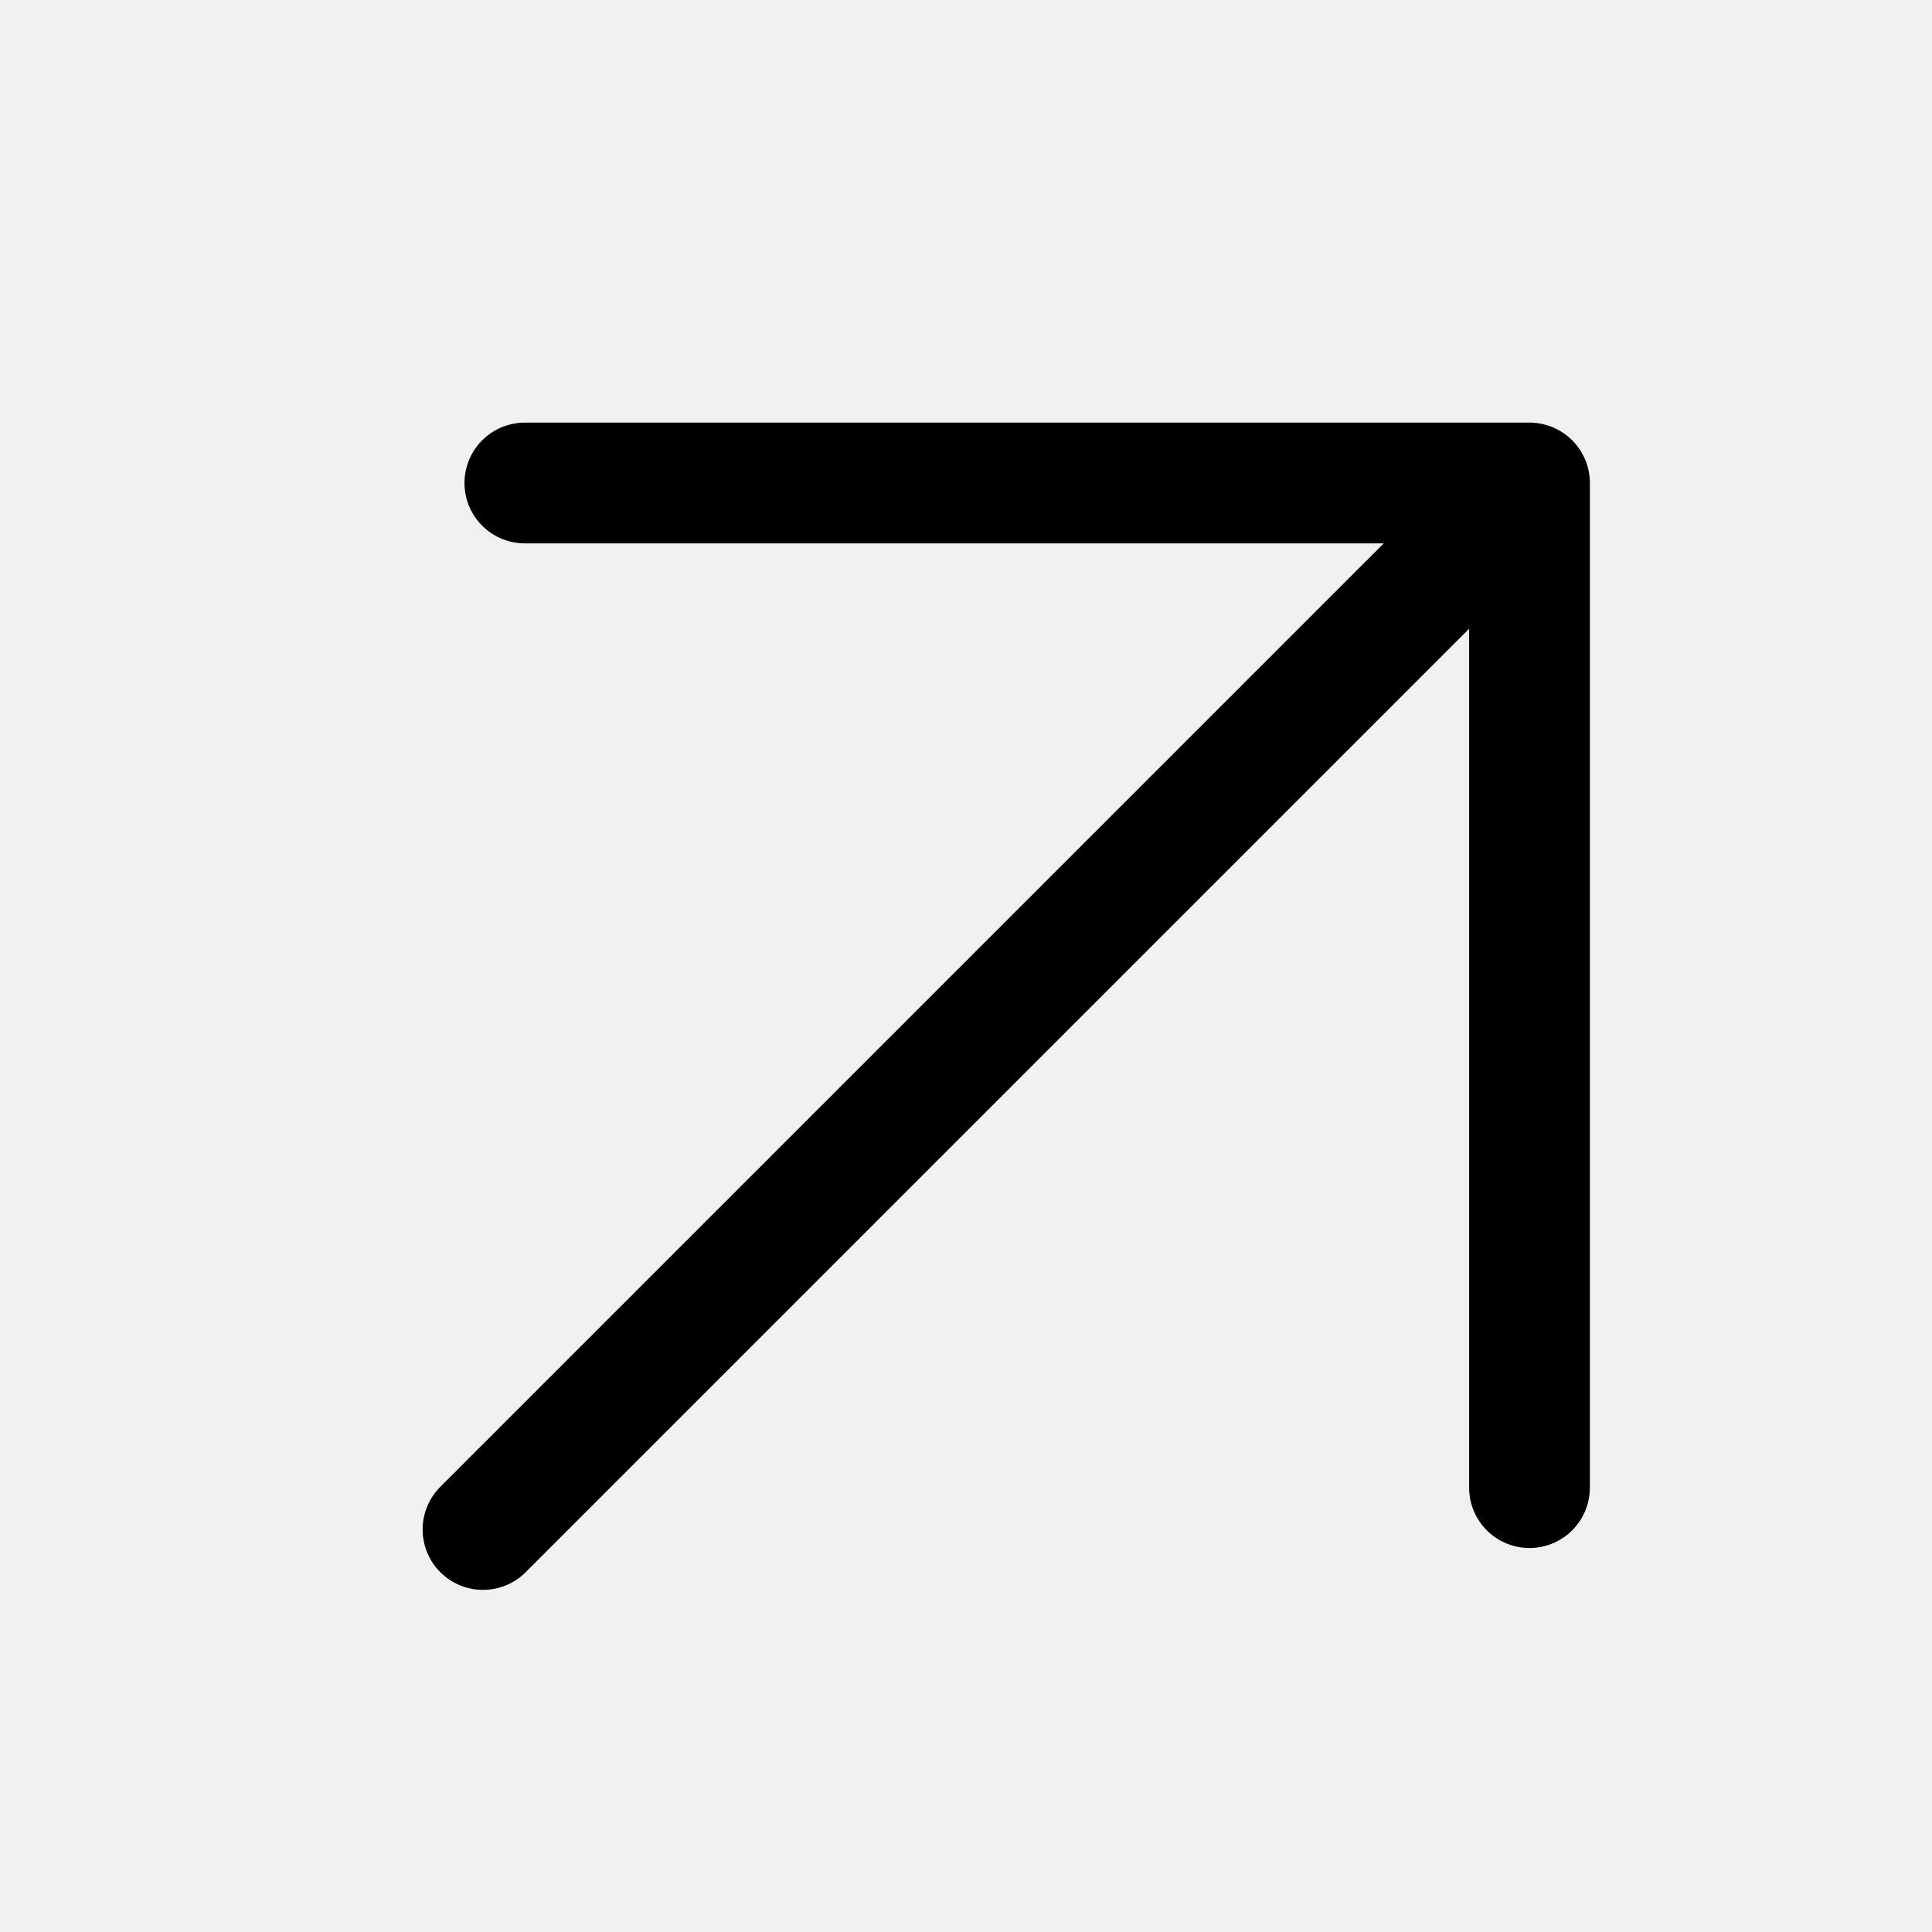
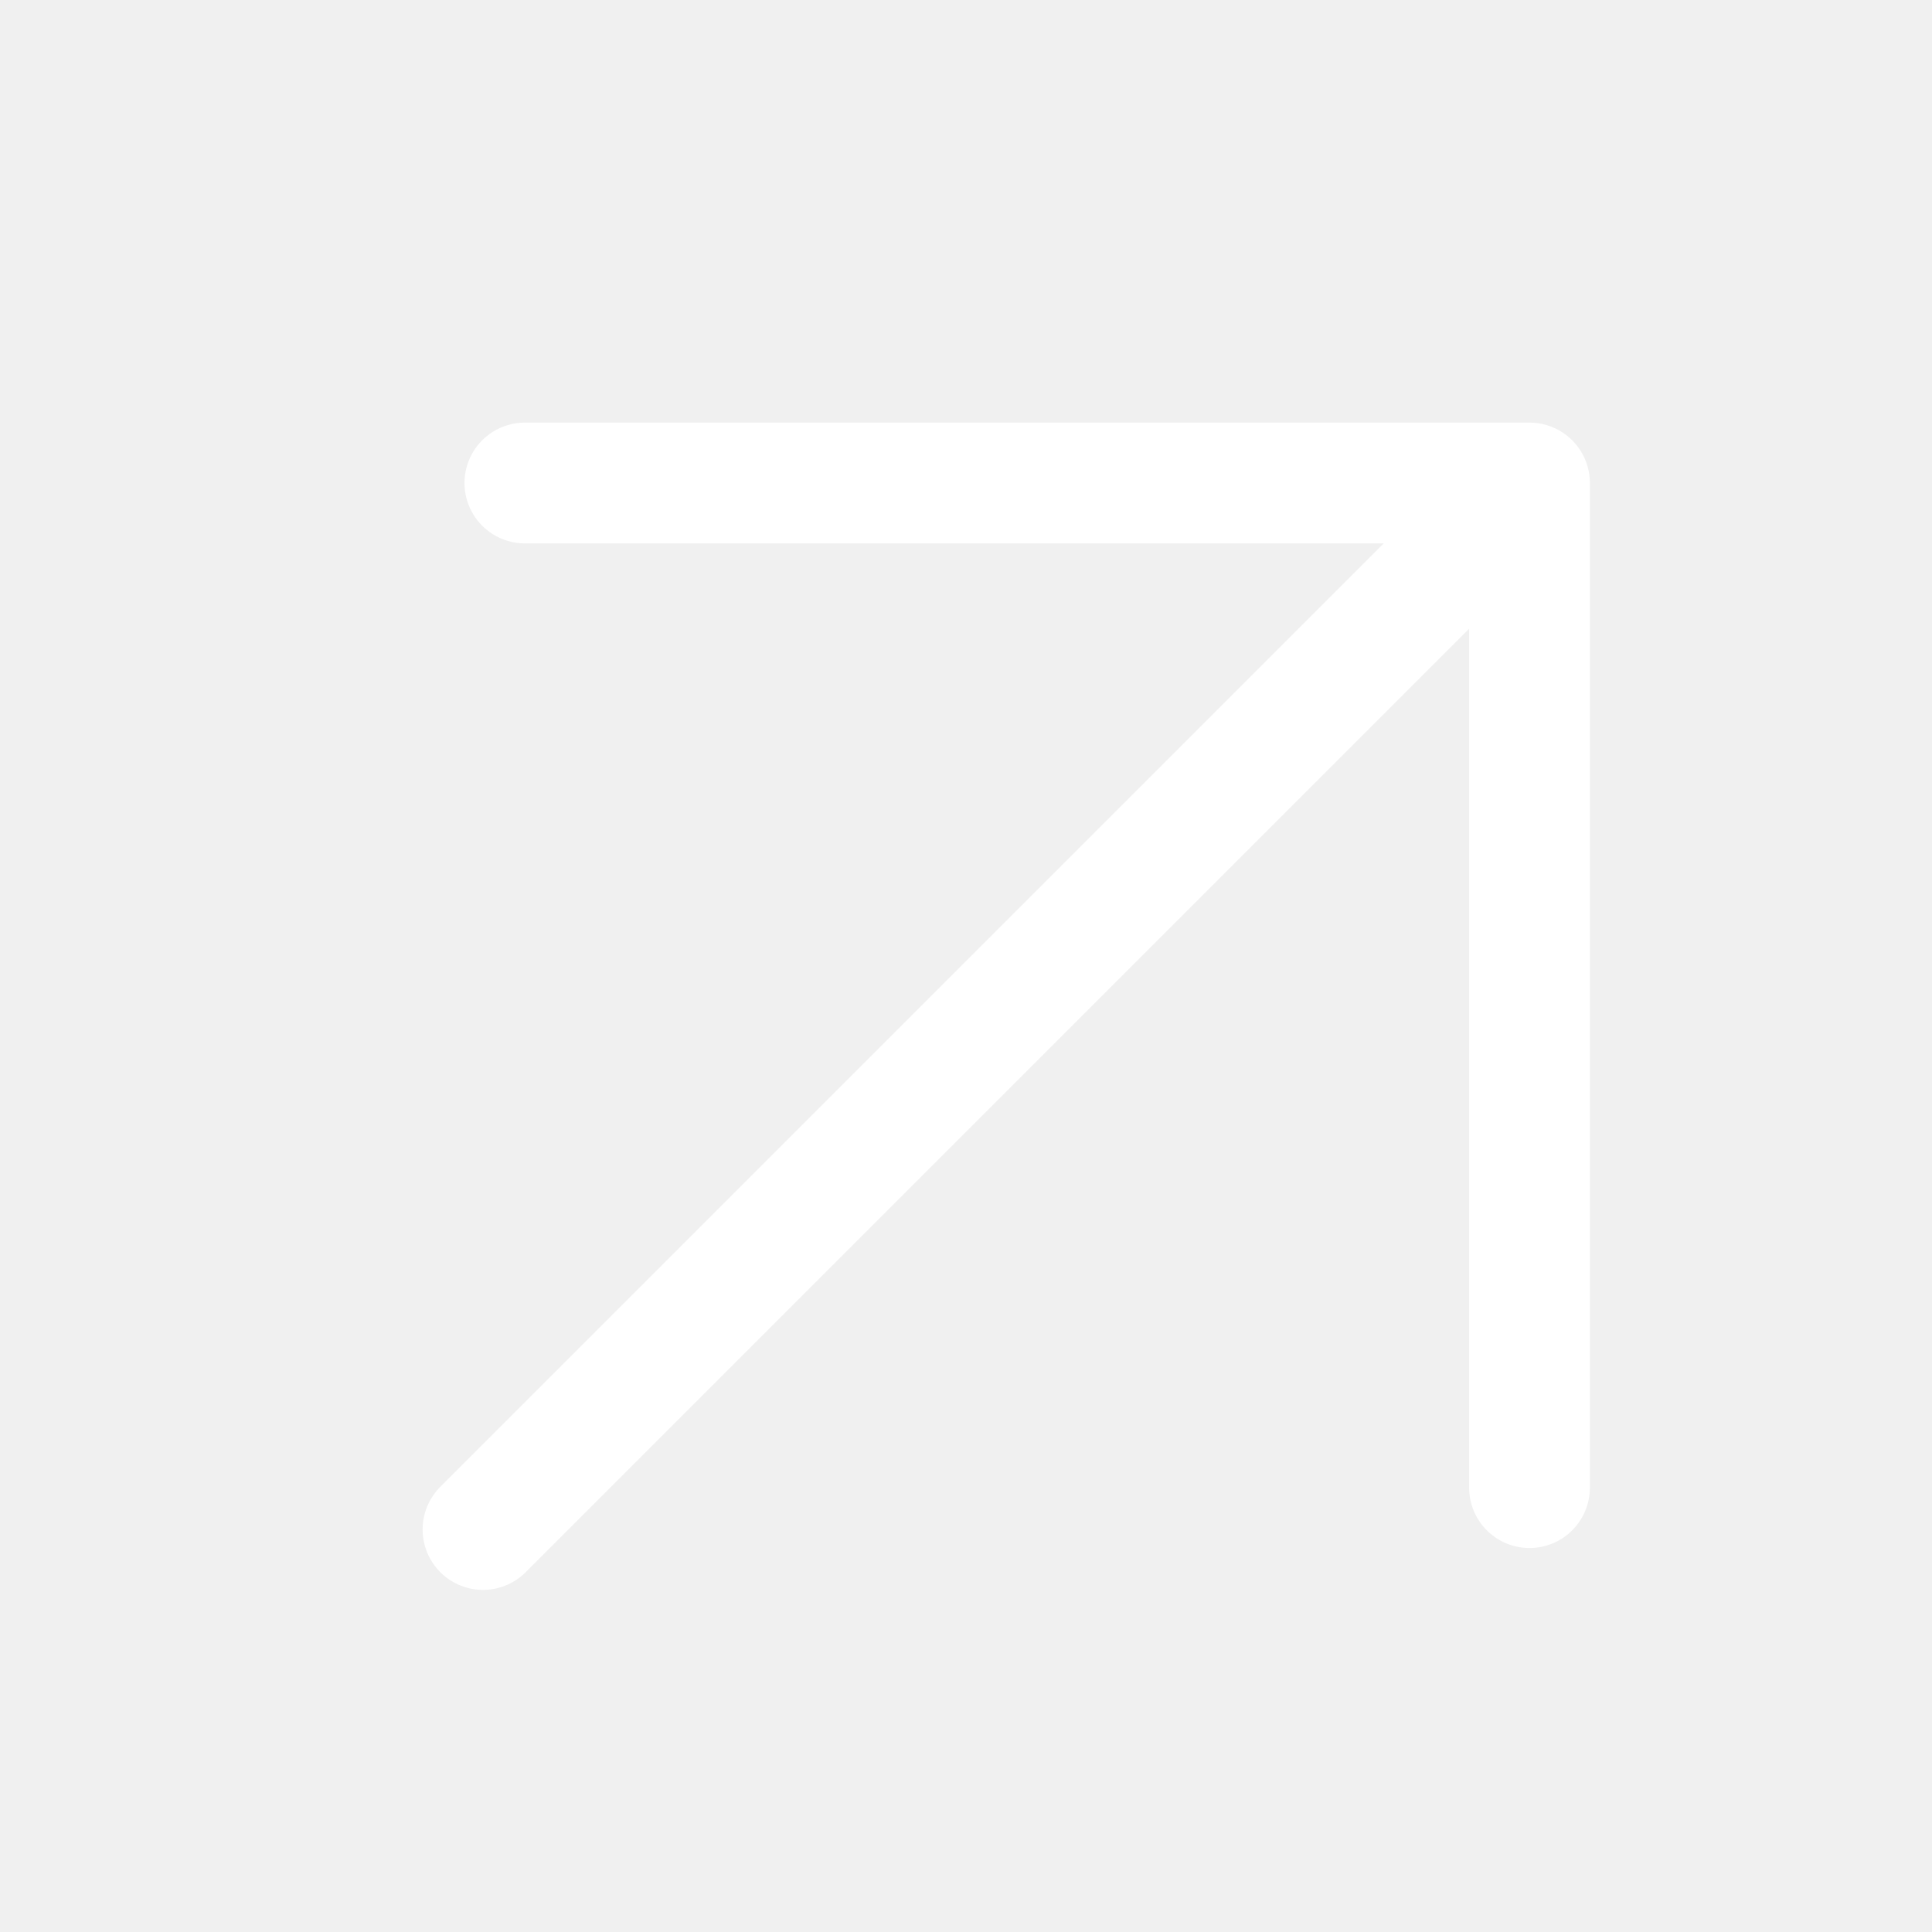
<svg xmlns="http://www.w3.org/2000/svg" width="24" height="24" viewBox="0 0 24 24" fill="none">
-   <path d="M6 19L19 6M19 6V18.48M19 6H6.52" stroke="black" stroke-width="1.5" stroke-linecap="round" stroke-linejoin="round" />
+   <path d="M6 19L19 6M19 6V18.48M19 6H6.52" stroke="#ffffff" stroke-width="1.5" stroke-linecap="round" stroke-linejoin="round" />
</svg>
